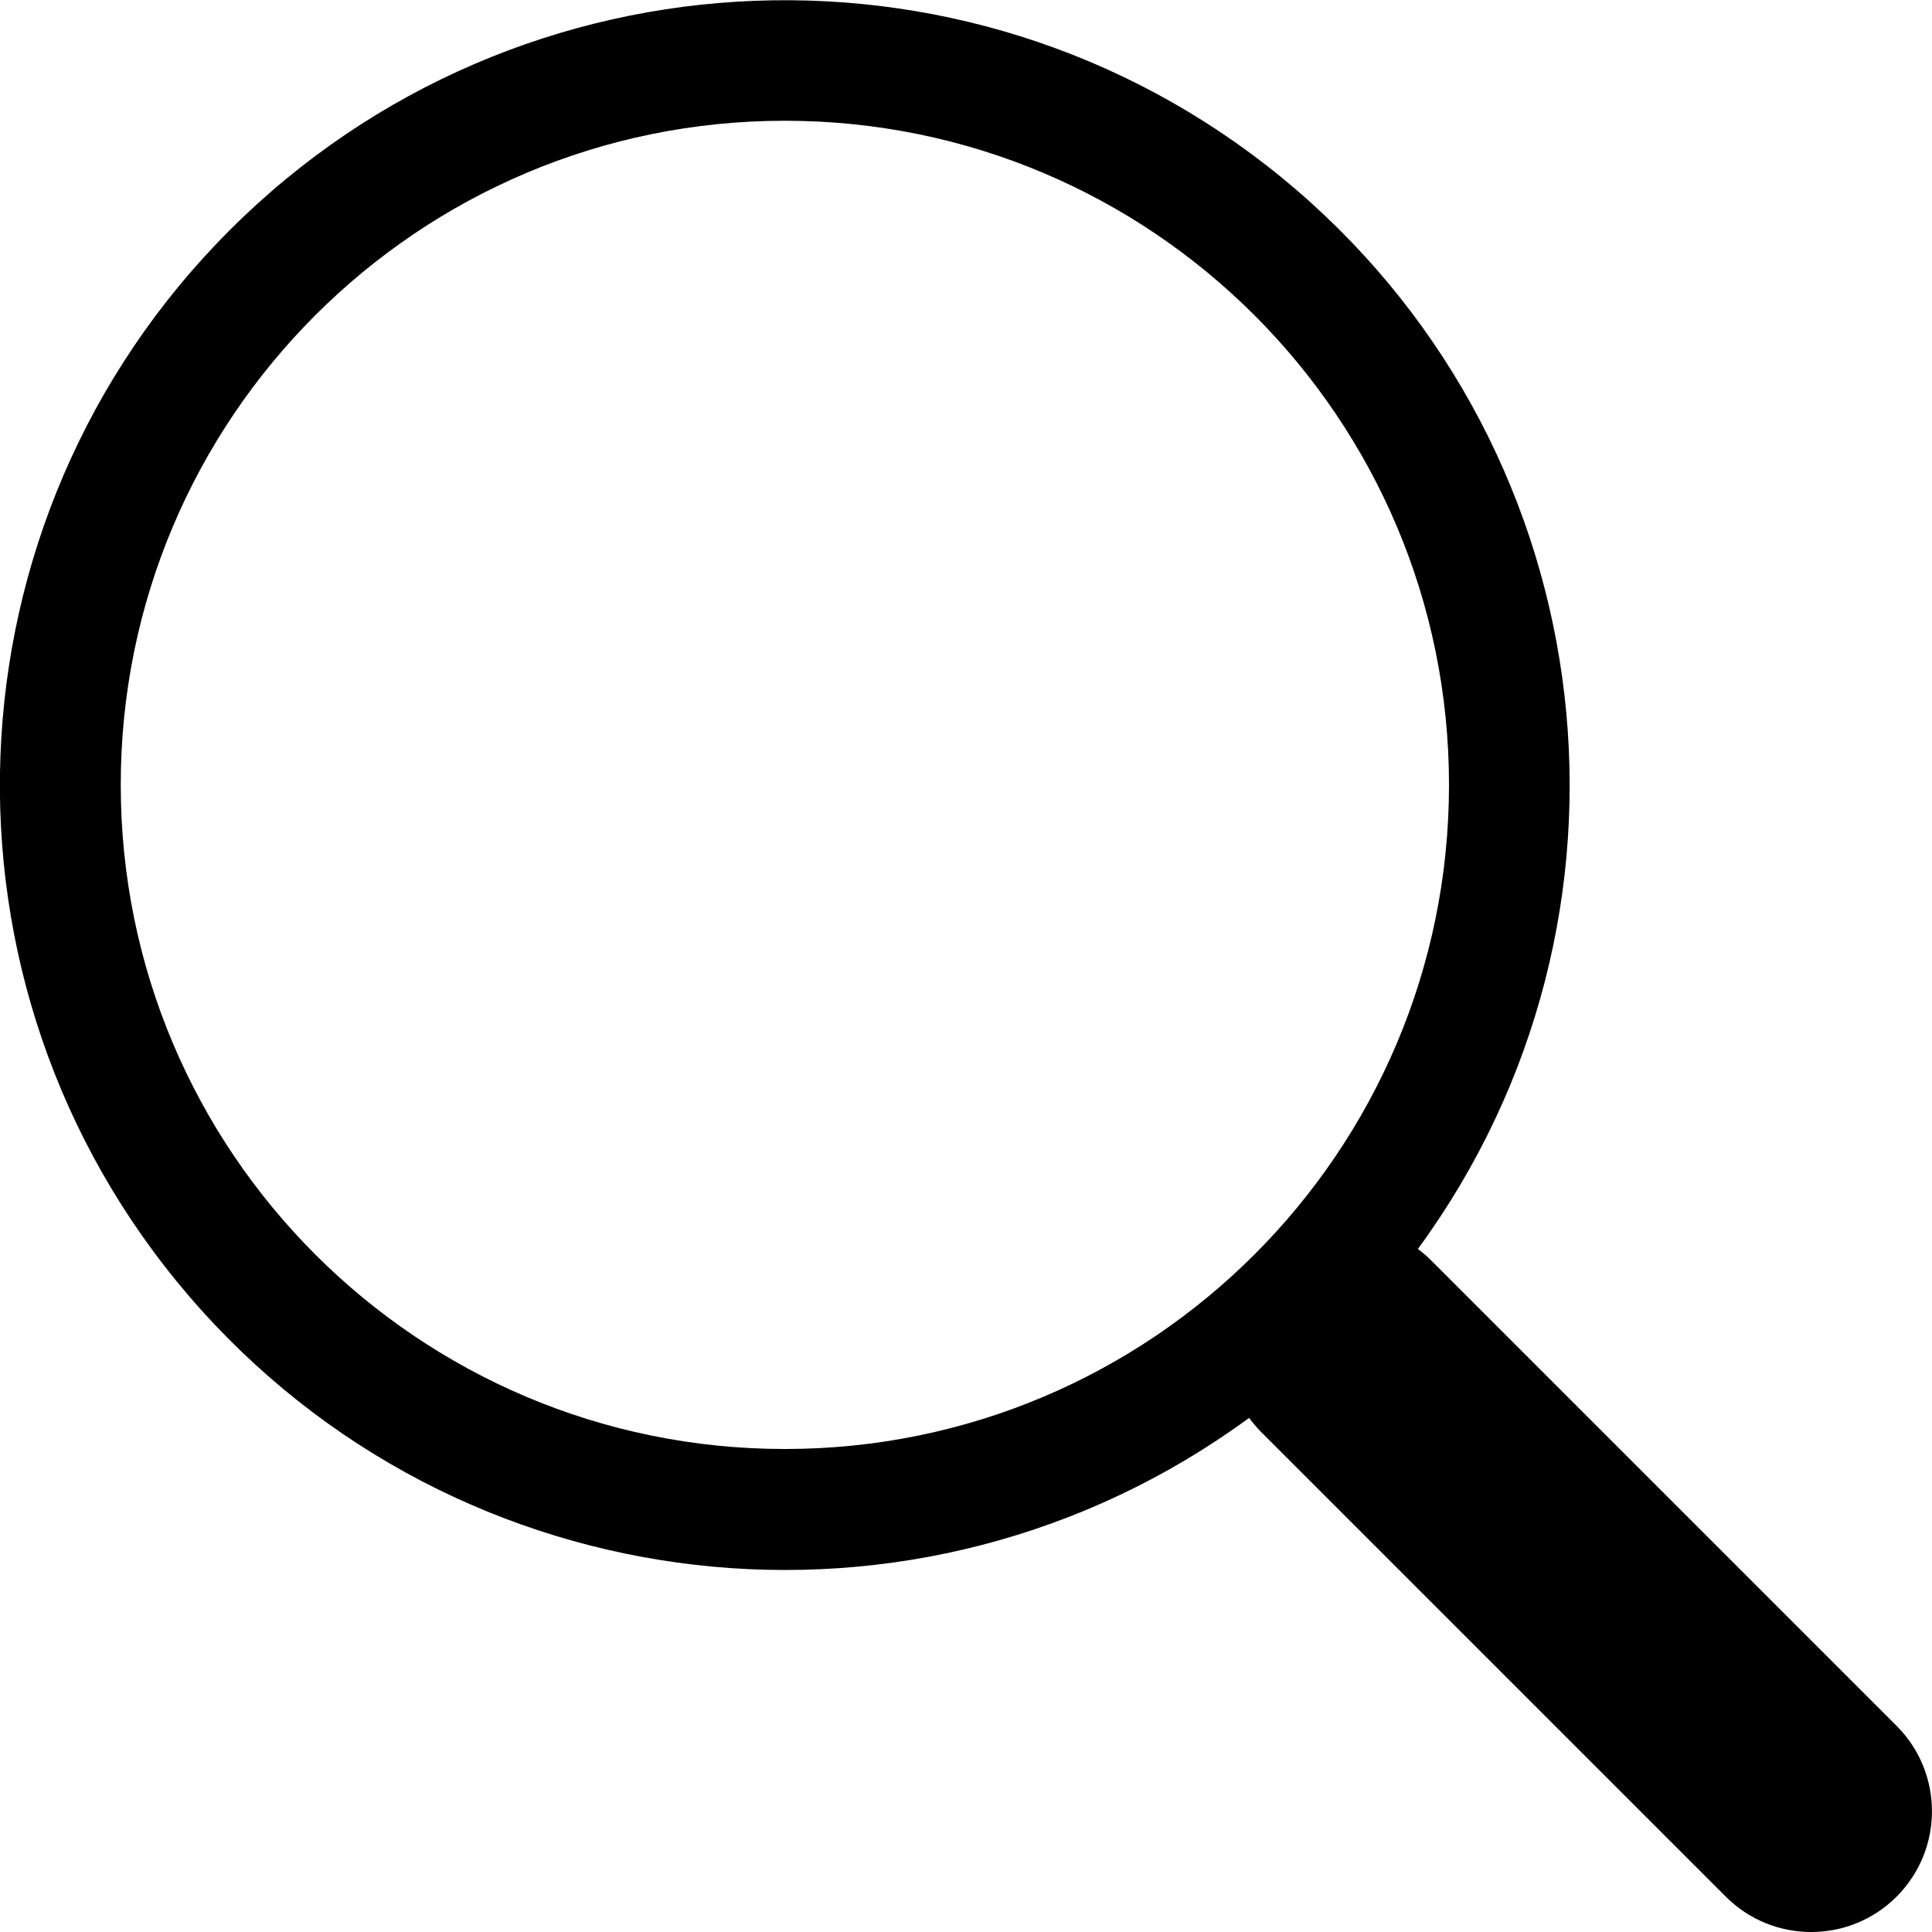
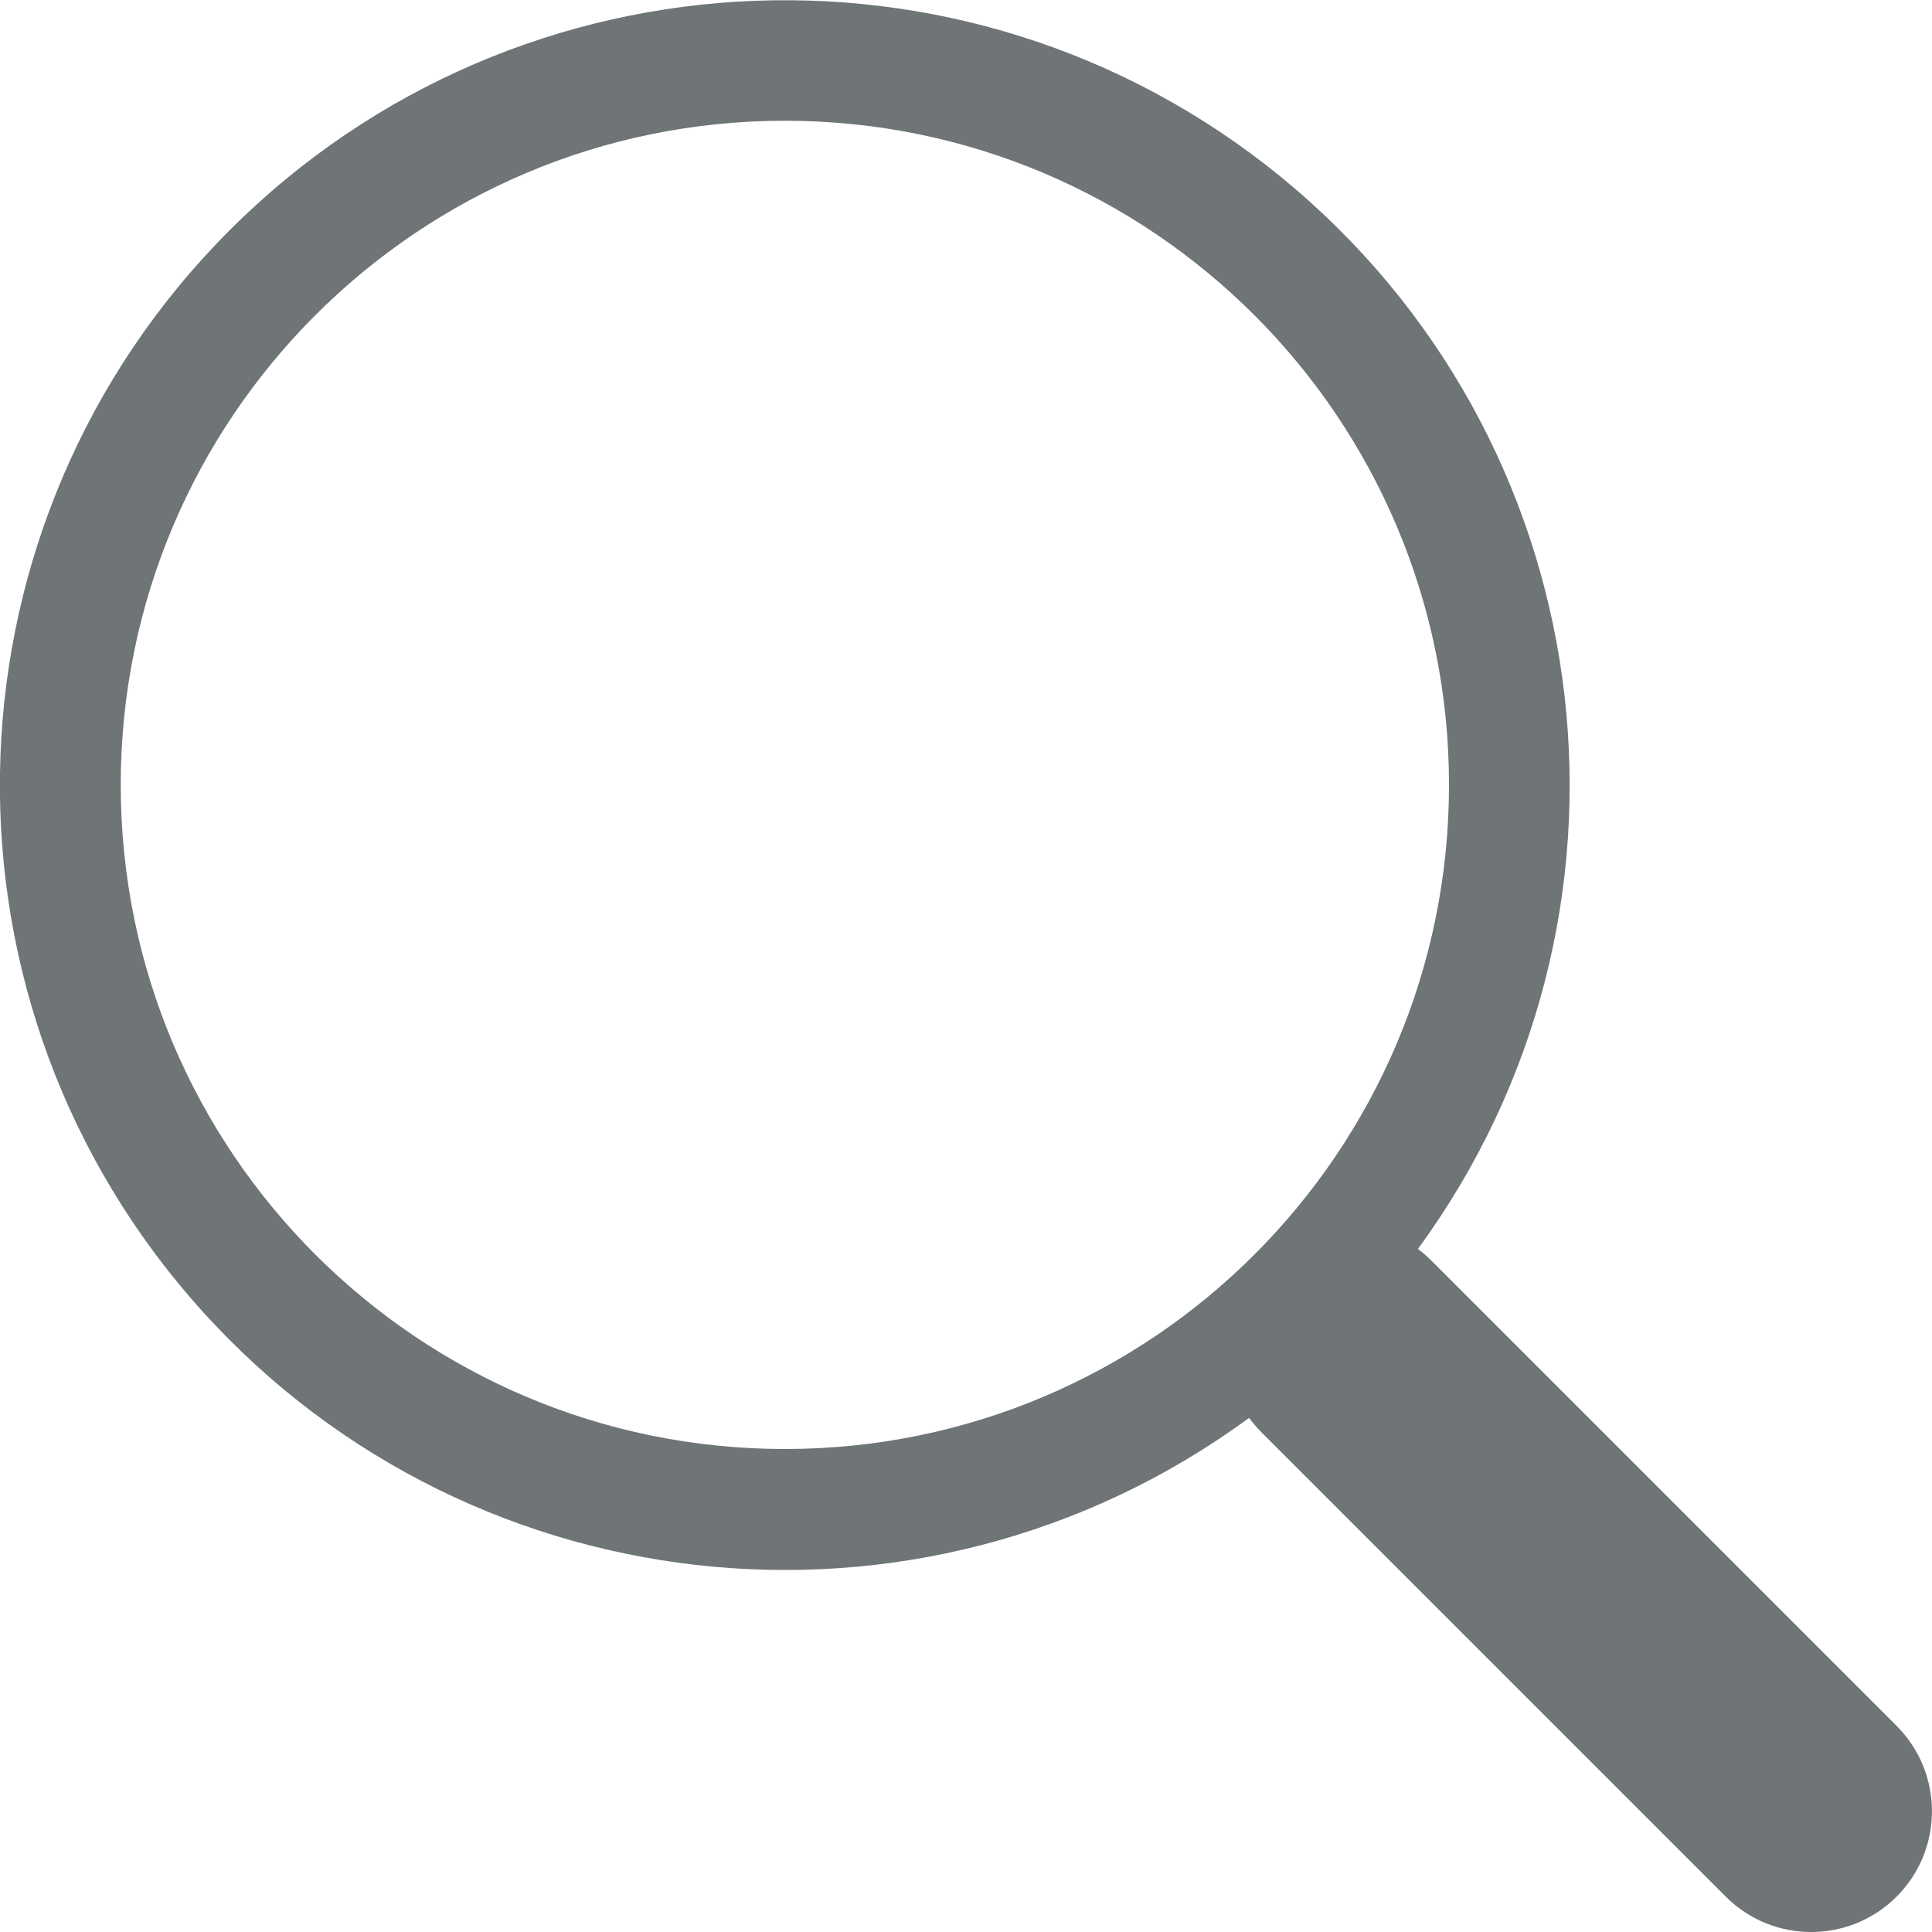
- <svg xmlns="http://www.w3.org/2000/svg" width="16" height="16" fill="currentColor" class="bi bi-search" viewBox="0 0 16 16">
+ <svg xmlns="http://www.w3.org/2000/svg" width="16" height="16" fill="#6f7577" class="bi bi-search" viewBox="0 0 16 16">
  <path d="M11.742 10.344a6.5 6.5 0 1 0-1.397 1.398h-.001c.03.04.062.078.098.115l3.85 3.85a1 1 0 0 0 1.415-1.414l-3.85-3.85a1.007 1.007 0 0 0-.115-.1zM12 6.5a5.5 5.5 0 1 1-11 0 5.5 5.5 0 0 1 11 0z" />
</svg>
